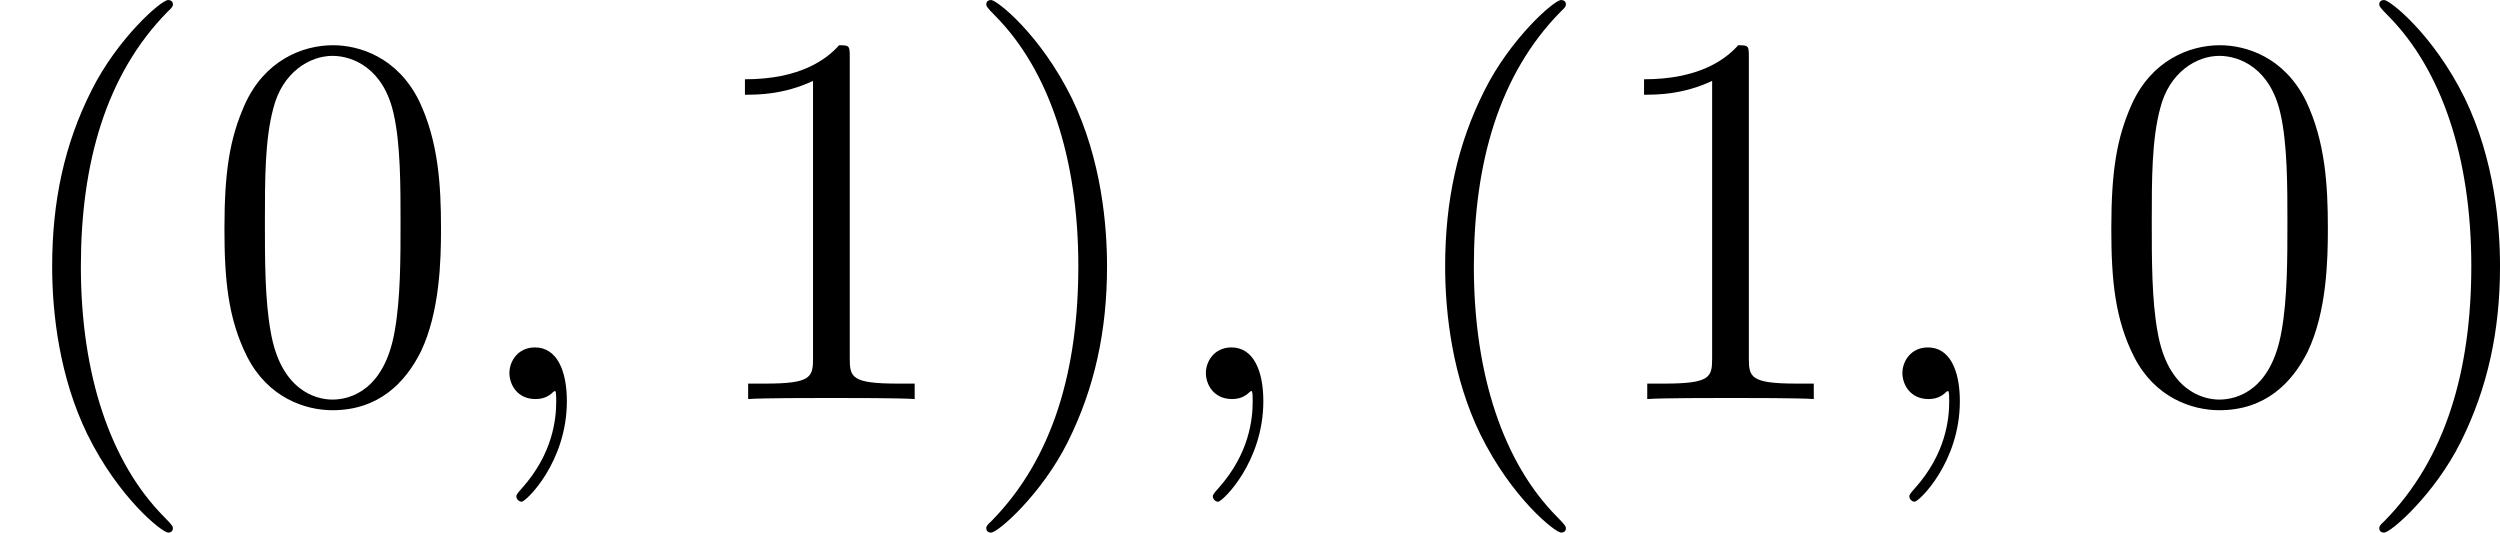
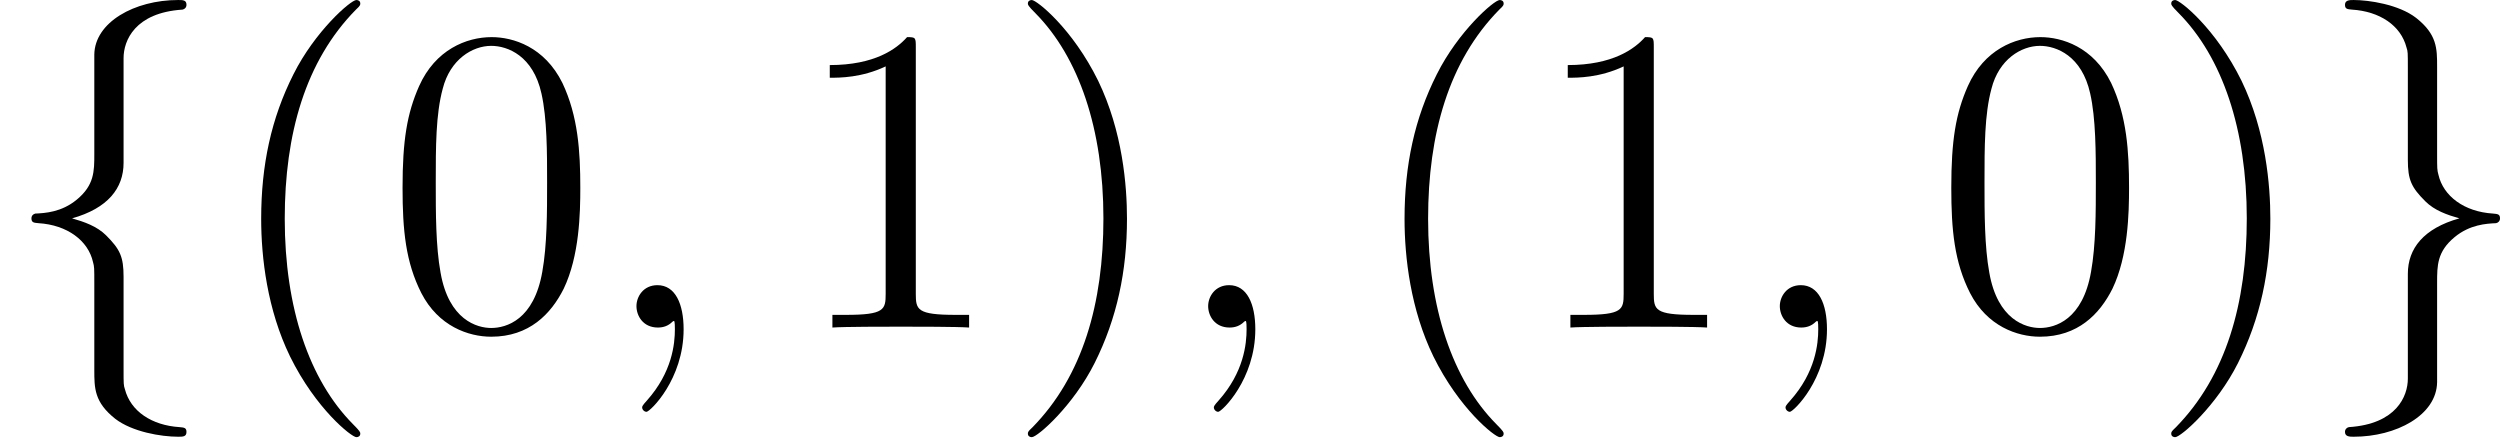
- <svg xmlns="http://www.w3.org/2000/svg" xmlns:xlink="http://www.w3.org/1999/xlink" version="1.1" width="63.475pt" height="13.523pt" viewBox="-.165 -.302 63.475 13.523">
+ <svg xmlns="http://www.w3.org/2000/svg" xmlns:xlink="http://www.w3.org/1999/xlink" version="1.1" width="77.333pt" height="13.523pt" viewBox="-.239 -.241 77.333 13.523">
  <defs>
-     <path id="g0-59" d="M2.331 .048C2.331-.646 2.104-1.16 1.614-1.16C1.231-1.16 1.04-.849 1.04-.586S1.219 0 1.626 0C1.781 0 1.913-.048 2.02-.155C2.044-.179 2.056-.179 2.068-.179C2.092-.179 2.092-.012 2.092 .048C2.092 .442 2.02 1.219 1.327 1.997C1.196 2.14 1.196 2.164 1.196 2.188C1.196 2.248 1.255 2.307 1.315 2.307C1.411 2.307 2.331 1.423 2.331 .048Z" />
-     <path id="g1-40" d="M3.885 2.905C3.885 2.869 3.885 2.845 3.682 2.642C2.487 1.435 1.817-.538 1.817-2.977C1.817-5.296 2.379-7.293 3.766-8.703C3.885-8.811 3.885-8.835 3.885-8.871C3.885-8.942 3.826-8.966 3.778-8.966C3.622-8.966 2.642-8.106 2.056-6.934C1.447-5.727 1.172-4.447 1.172-2.977C1.172-1.913 1.339-.49 1.961 .789C2.666 2.224 3.646 3.001 3.778 3.001C3.826 3.001 3.885 2.977 3.885 2.905Z" />
-     <path id="g1-41" d="M3.371-2.977C3.371-3.885 3.252-5.368 2.582-6.755C1.877-8.189 .897-8.966 .765-8.966C.717-8.966 .658-8.942 .658-8.871C.658-8.835 .658-8.811 .861-8.608C2.056-7.4 2.726-5.428 2.726-2.989C2.726-.669 2.164 1.327 .777 2.738C.658 2.845 .658 2.869 .658 2.905C.658 2.977 .717 3.001 .765 3.001C.921 3.001 1.901 2.14 2.487 .968C3.096-.251 3.371-1.542 3.371-2.977Z" />
-     <path id="g1-48" d="M5.356-3.826C5.356-4.818 5.296-5.786 4.866-6.695C4.376-7.687 3.515-7.95 2.929-7.95C2.236-7.95 1.387-7.603 .944-6.611C.61-5.858 .49-5.117 .49-3.826C.49-2.666 .574-1.793 1.004-.944C1.47-.036 2.295 .251 2.917 .251C3.957 .251 4.555-.371 4.902-1.064C5.332-1.961 5.356-3.132 5.356-3.826ZM2.917 .012C2.534 .012 1.757-.203 1.53-1.506C1.399-2.224 1.399-3.132 1.399-3.969C1.399-4.949 1.399-5.834 1.59-6.539C1.793-7.34 2.403-7.711 2.917-7.711C3.371-7.711 4.065-7.436 4.292-6.408C4.447-5.727 4.447-4.782 4.447-3.969C4.447-3.168 4.447-2.26 4.316-1.53C4.089-.215 3.335 .012 2.917 .012Z" />
-     <path id="g1-49" d="M3.443-7.663C3.443-7.938 3.443-7.95 3.204-7.95C2.917-7.627 2.319-7.185 1.088-7.185V-6.838C1.363-6.838 1.961-6.838 2.618-7.149V-.921C2.618-.49 2.582-.347 1.53-.347H1.16V0C1.482-.024 2.642-.024 3.037-.024S4.579-.024 4.902 0V-.347H4.531C3.479-.347 3.443-.49 3.443-.921V-7.663Z" />
+     <path id="g1-59" d="M2.331 .048C2.331-.646 2.104-1.16 1.614-1.16C1.231-1.16 1.04-.849 1.04-.586S1.219 0 1.626 0C1.781 0 1.913-.048 2.02-.155C2.044-.179 2.056-.179 2.068-.179C2.092-.179 2.092-.012 2.092 .048C2.092 .442 2.02 1.219 1.327 1.997C1.196 2.14 1.196 2.164 1.196 2.188C1.196 2.248 1.255 2.307 1.315 2.307C1.411 2.307 2.331 1.423 2.331 .048Z" />
+     <path id="g2-40" d="M3.885 2.905C3.885 2.869 3.885 2.845 3.682 2.642C2.487 1.435 1.817-.538 1.817-2.977C1.817-5.296 2.379-7.293 3.766-8.703C3.885-8.811 3.885-8.835 3.885-8.871C3.885-8.942 3.826-8.966 3.778-8.966C3.622-8.966 2.642-8.106 2.056-6.934C1.447-5.727 1.172-4.447 1.172-2.977C1.172-1.913 1.339-.49 1.961 .789C2.666 2.224 3.646 3.001 3.778 3.001C3.826 3.001 3.885 2.977 3.885 2.905Z" />
+     <path id="g2-41" d="M3.371-2.977C3.371-3.885 3.252-5.368 2.582-6.755C1.877-8.189 .897-8.966 .765-8.966C.717-8.966 .658-8.942 .658-8.871C.658-8.835 .658-8.811 .861-8.608C2.056-7.4 2.726-5.428 2.726-2.989C2.726-.669 2.164 1.327 .777 2.738C.658 2.845 .658 2.869 .658 2.905C.658 2.977 .717 3.001 .765 3.001C.921 3.001 1.901 2.14 2.487 .968C3.096-.251 3.371-1.542 3.371-2.977Z" />
+     <path id="g2-48" d="M5.356-3.826C5.356-4.818 5.296-5.786 4.866-6.695C4.376-7.687 3.515-7.95 2.929-7.95C2.236-7.95 1.387-7.603 .944-6.611C.61-5.858 .49-5.117 .49-3.826C.49-2.666 .574-1.793 1.004-.944C1.47-.036 2.295 .251 2.917 .251C3.957 .251 4.555-.371 4.902-1.064C5.332-1.961 5.356-3.132 5.356-3.826ZM2.917 .012C2.534 .012 1.757-.203 1.53-1.506C1.399-2.224 1.399-3.132 1.399-3.969C1.399-4.949 1.399-5.834 1.59-6.539C1.793-7.34 2.403-7.711 2.917-7.711C3.371-7.711 4.065-7.436 4.292-6.408C4.447-5.727 4.447-4.782 4.447-3.969C4.447-3.168 4.447-2.26 4.316-1.53C4.089-.215 3.335 .012 2.917 .012Z" />
+     <path id="g2-49" d="M3.443-7.663C3.443-7.938 3.443-7.95 3.204-7.95C2.917-7.627 2.319-7.185 1.088-7.185V-6.838C1.363-6.838 1.961-6.838 2.618-7.149V-.921C2.618-.49 2.582-.347 1.53-.347H1.16V0C1.482-.024 2.642-.024 3.037-.024S4.579-.024 4.902 0V-.347H4.531C3.479-.347 3.443-.49 3.443-.921V-7.663Z" />
+     <path id="g0-102" d="M3.383-7.376C3.383-7.855 3.694-8.62 4.997-8.703C5.057-8.715 5.105-8.763 5.105-8.835C5.105-8.966 5.009-8.966 4.878-8.966C3.682-8.966 2.594-8.357 2.582-7.472V-4.746C2.582-4.28 2.582-3.897 2.104-3.503C1.686-3.156 1.231-3.132 .968-3.12C.909-3.108 .861-3.061 .861-2.989C.861-2.869 .933-2.869 1.052-2.857C1.841-2.809 2.415-2.379 2.546-1.793C2.582-1.662 2.582-1.638 2.582-1.207V1.16C2.582 1.662 2.582 2.044 3.156 2.499C3.622 2.857 4.411 2.989 4.878 2.989C5.009 2.989 5.105 2.989 5.105 2.857C5.105 2.738 5.033 2.738 4.914 2.726C4.16 2.678 3.575 2.295 3.419 1.686C3.383 1.578 3.383 1.554 3.383 1.124V-1.387C3.383-1.937 3.288-2.14 2.905-2.523C2.654-2.774 2.307-2.893 1.973-2.989C2.953-3.264 3.383-3.814 3.383-4.507V-7.376Z" />
+     <path id="g0-103" d="M2.582 1.399C2.582 1.877 2.271 2.642 .968 2.726C.909 2.738 .861 2.786 .861 2.857C.861 2.989 .992 2.989 1.1 2.989C2.26 2.989 3.371 2.403 3.383 1.494V-1.231C3.383-1.698 3.383-2.08 3.862-2.475C4.28-2.821 4.734-2.845 4.997-2.857C5.057-2.869 5.105-2.917 5.105-2.989C5.105-3.108 5.033-3.108 4.914-3.12C4.125-3.168 3.551-3.599 3.419-4.184C3.383-4.316 3.383-4.34 3.383-4.77V-7.137C3.383-7.639 3.383-8.022 2.809-8.476C2.331-8.847 1.506-8.966 1.1-8.966C.992-8.966 .861-8.966 .861-8.835C.861-8.715 .933-8.715 1.052-8.703C1.805-8.656 2.391-8.273 2.546-7.663C2.582-7.556 2.582-7.532 2.582-7.101V-4.591C2.582-4.041 2.678-3.838 3.061-3.455C3.312-3.204 3.658-3.084 3.993-2.989C3.013-2.714 2.582-2.164 2.582-1.47V1.399Z" />
  </defs>
-   <g id="page1" transform="matrix(1.13 0 0 1.13 -44.07 -80.795)">
-     <use x="38.854" y="80.199" xlink:href="#g1-40" />
-     <use x="43.407" y="80.199" xlink:href="#g1-48" />
-     <use x="49.26" y="80.199" xlink:href="#g0-59" />
-     <use x="54.504" y="80.199" xlink:href="#g1-49" />
-     <use x="60.357" y="80.199" xlink:href="#g1-41" />
-     <use x="64.909" y="80.199" xlink:href="#g0-59" />
-     <use x="70.153" y="80.199" xlink:href="#g1-40" />
-     <use x="74.706" y="80.199" xlink:href="#g1-49" />
-     <use x="80.559" y="80.199" xlink:href="#g0-59" />
-     <use x="85.803" y="80.199" xlink:href="#g1-48" />
-     <use x="91.656" y="80.199" xlink:href="#g1-41" />
+   <g id="page1" transform="matrix(1.13 0 0 1.13 -63.98604 -64.41)">
+     <use x="56.413" y="65.753" xlink:href="#g0-102" />
+     <use x="62.391" y="65.753" xlink:href="#g2-40" />
+     <use x="66.943" y="65.753" xlink:href="#g2-48" />
+     <use x="72.796" y="65.753" xlink:href="#g1-59" />
+     <use x="78.04" y="65.753" xlink:href="#g2-49" />
+     <use x="83.893" y="65.753" xlink:href="#g2-41" />
+     <use x="88.446" y="65.753" xlink:href="#g1-59" />
+     <use x="93.69" y="65.753" xlink:href="#g2-40" />
+     <use x="98.242" y="65.753" xlink:href="#g2-49" />
+     <use x="104.095" y="65.753" xlink:href="#g1-59" />
+     <use x="109.339" y="65.753" xlink:href="#g2-48" />
+     <use x="115.192" y="65.753" xlink:href="#g2-41" />
+     <use x="119.745" y="65.753" xlink:href="#g0-103" />
  </g>
</svg>
